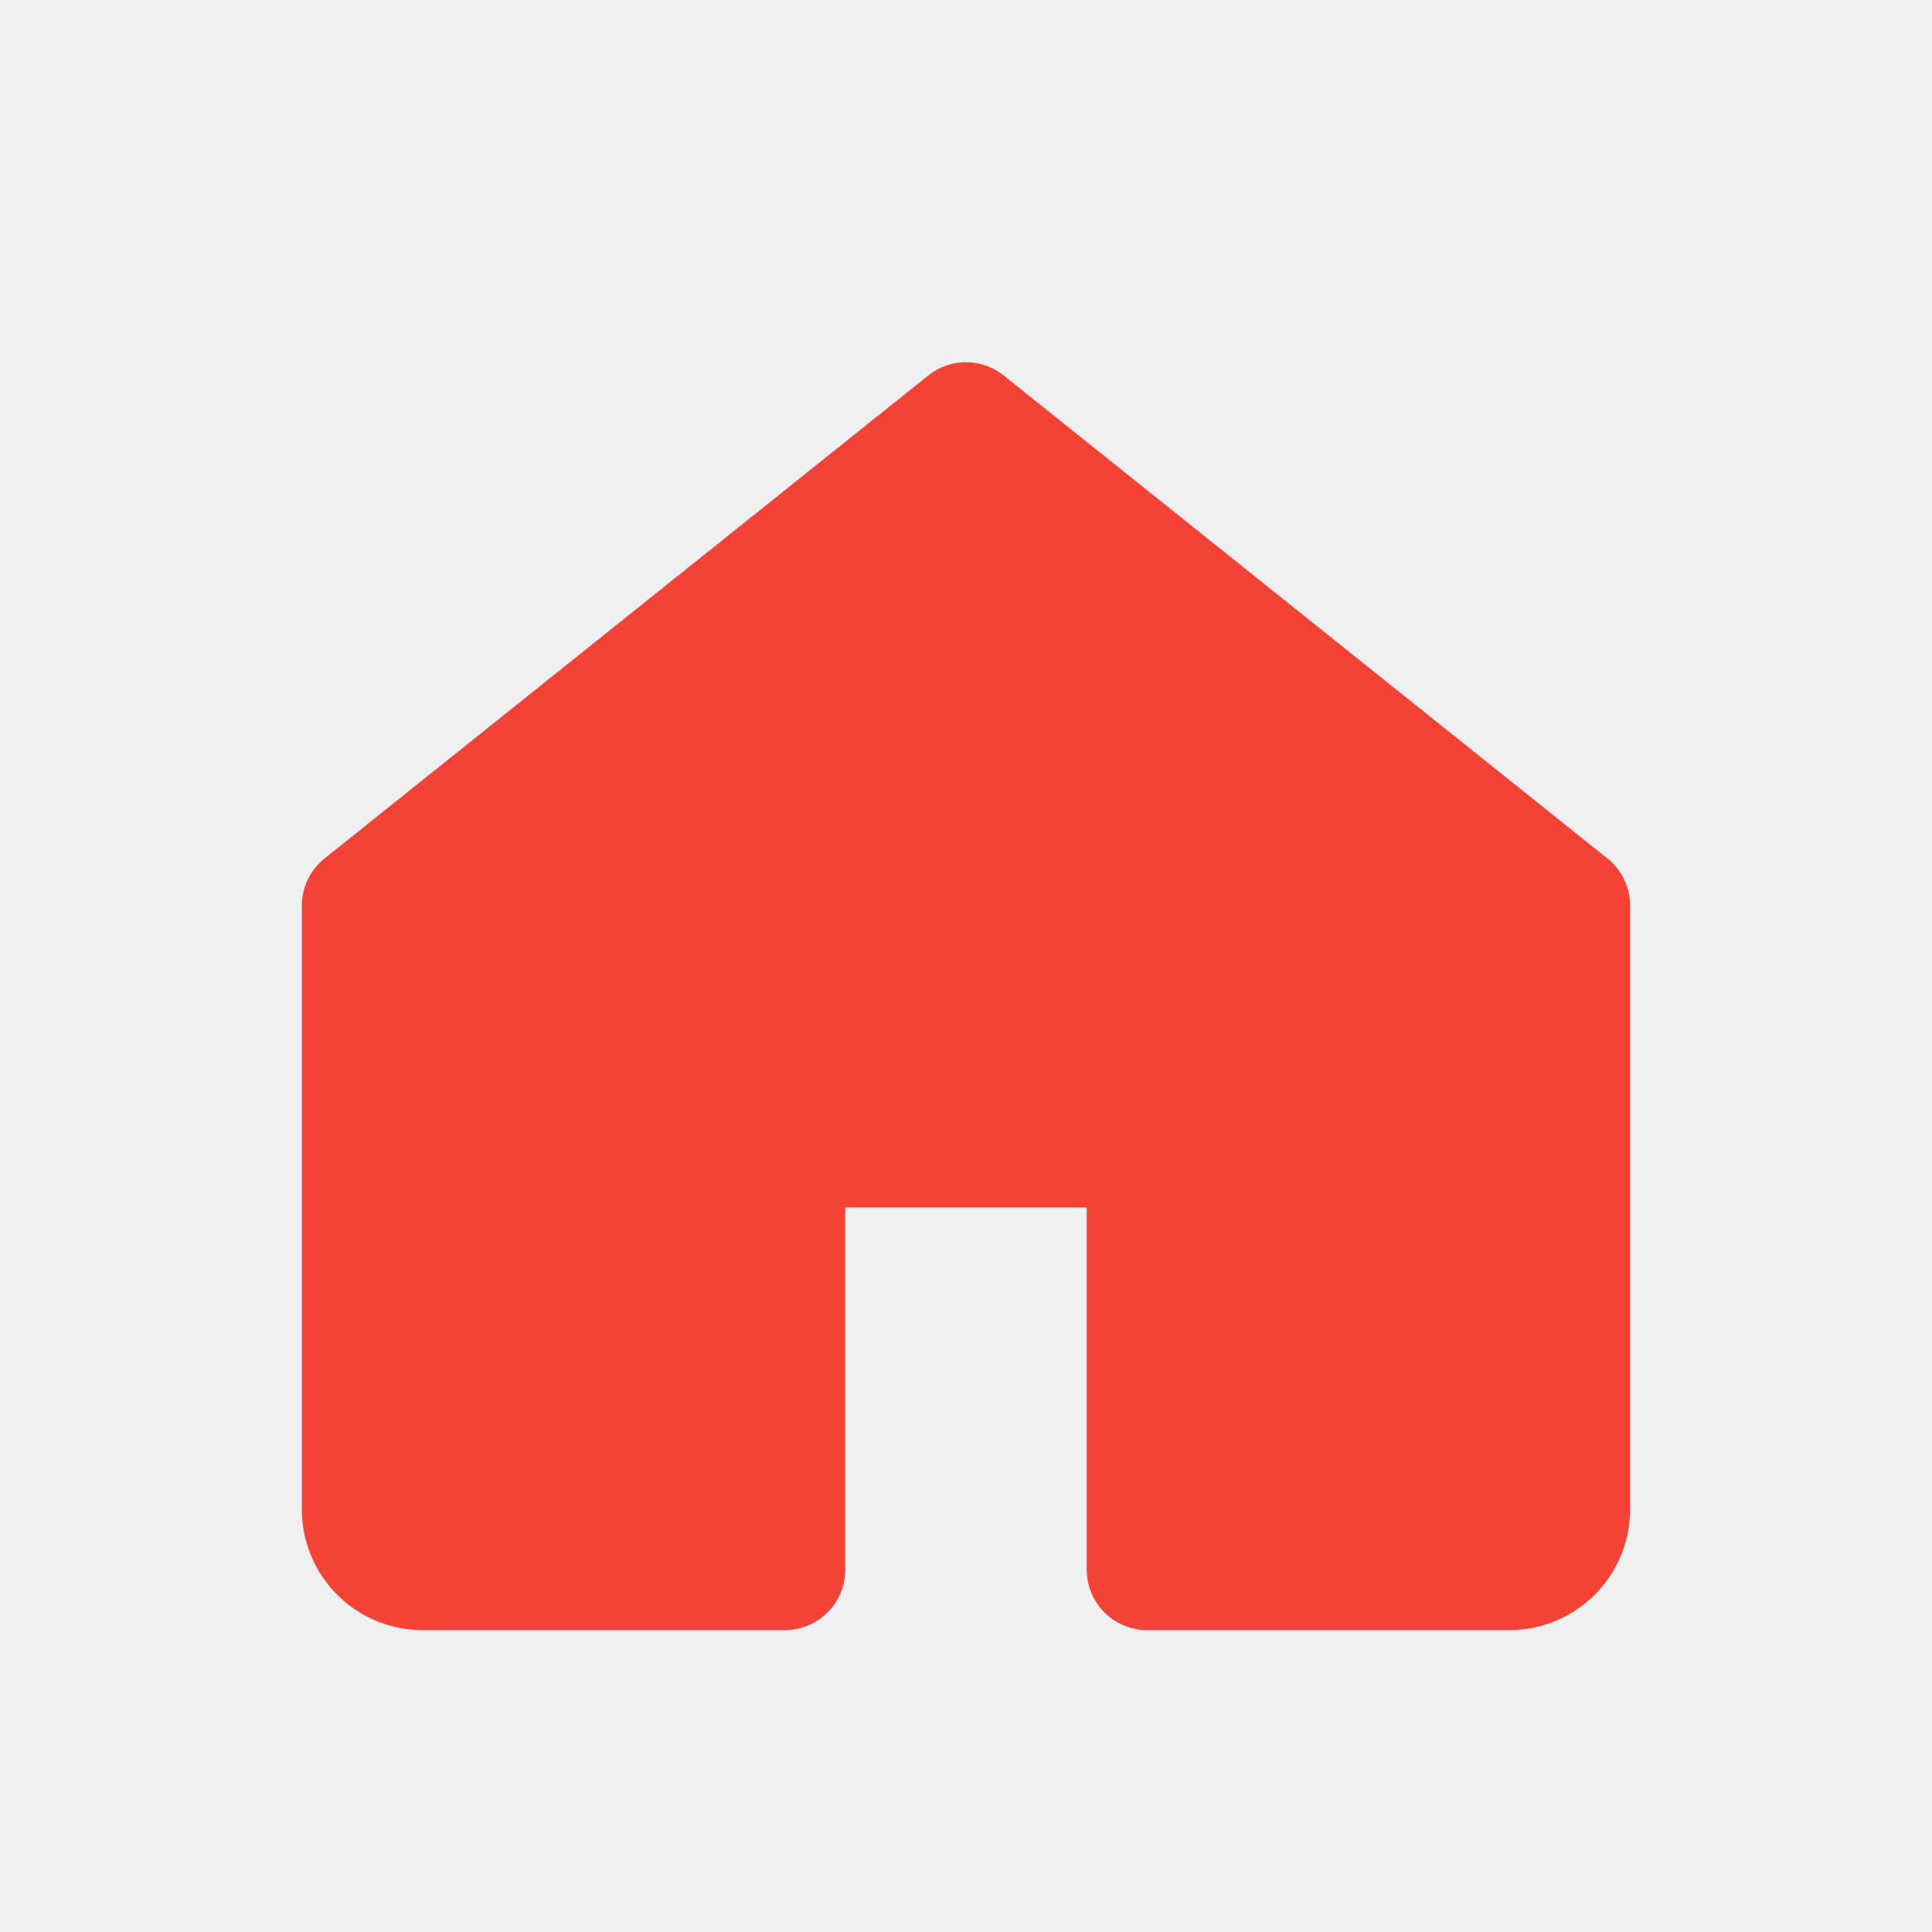
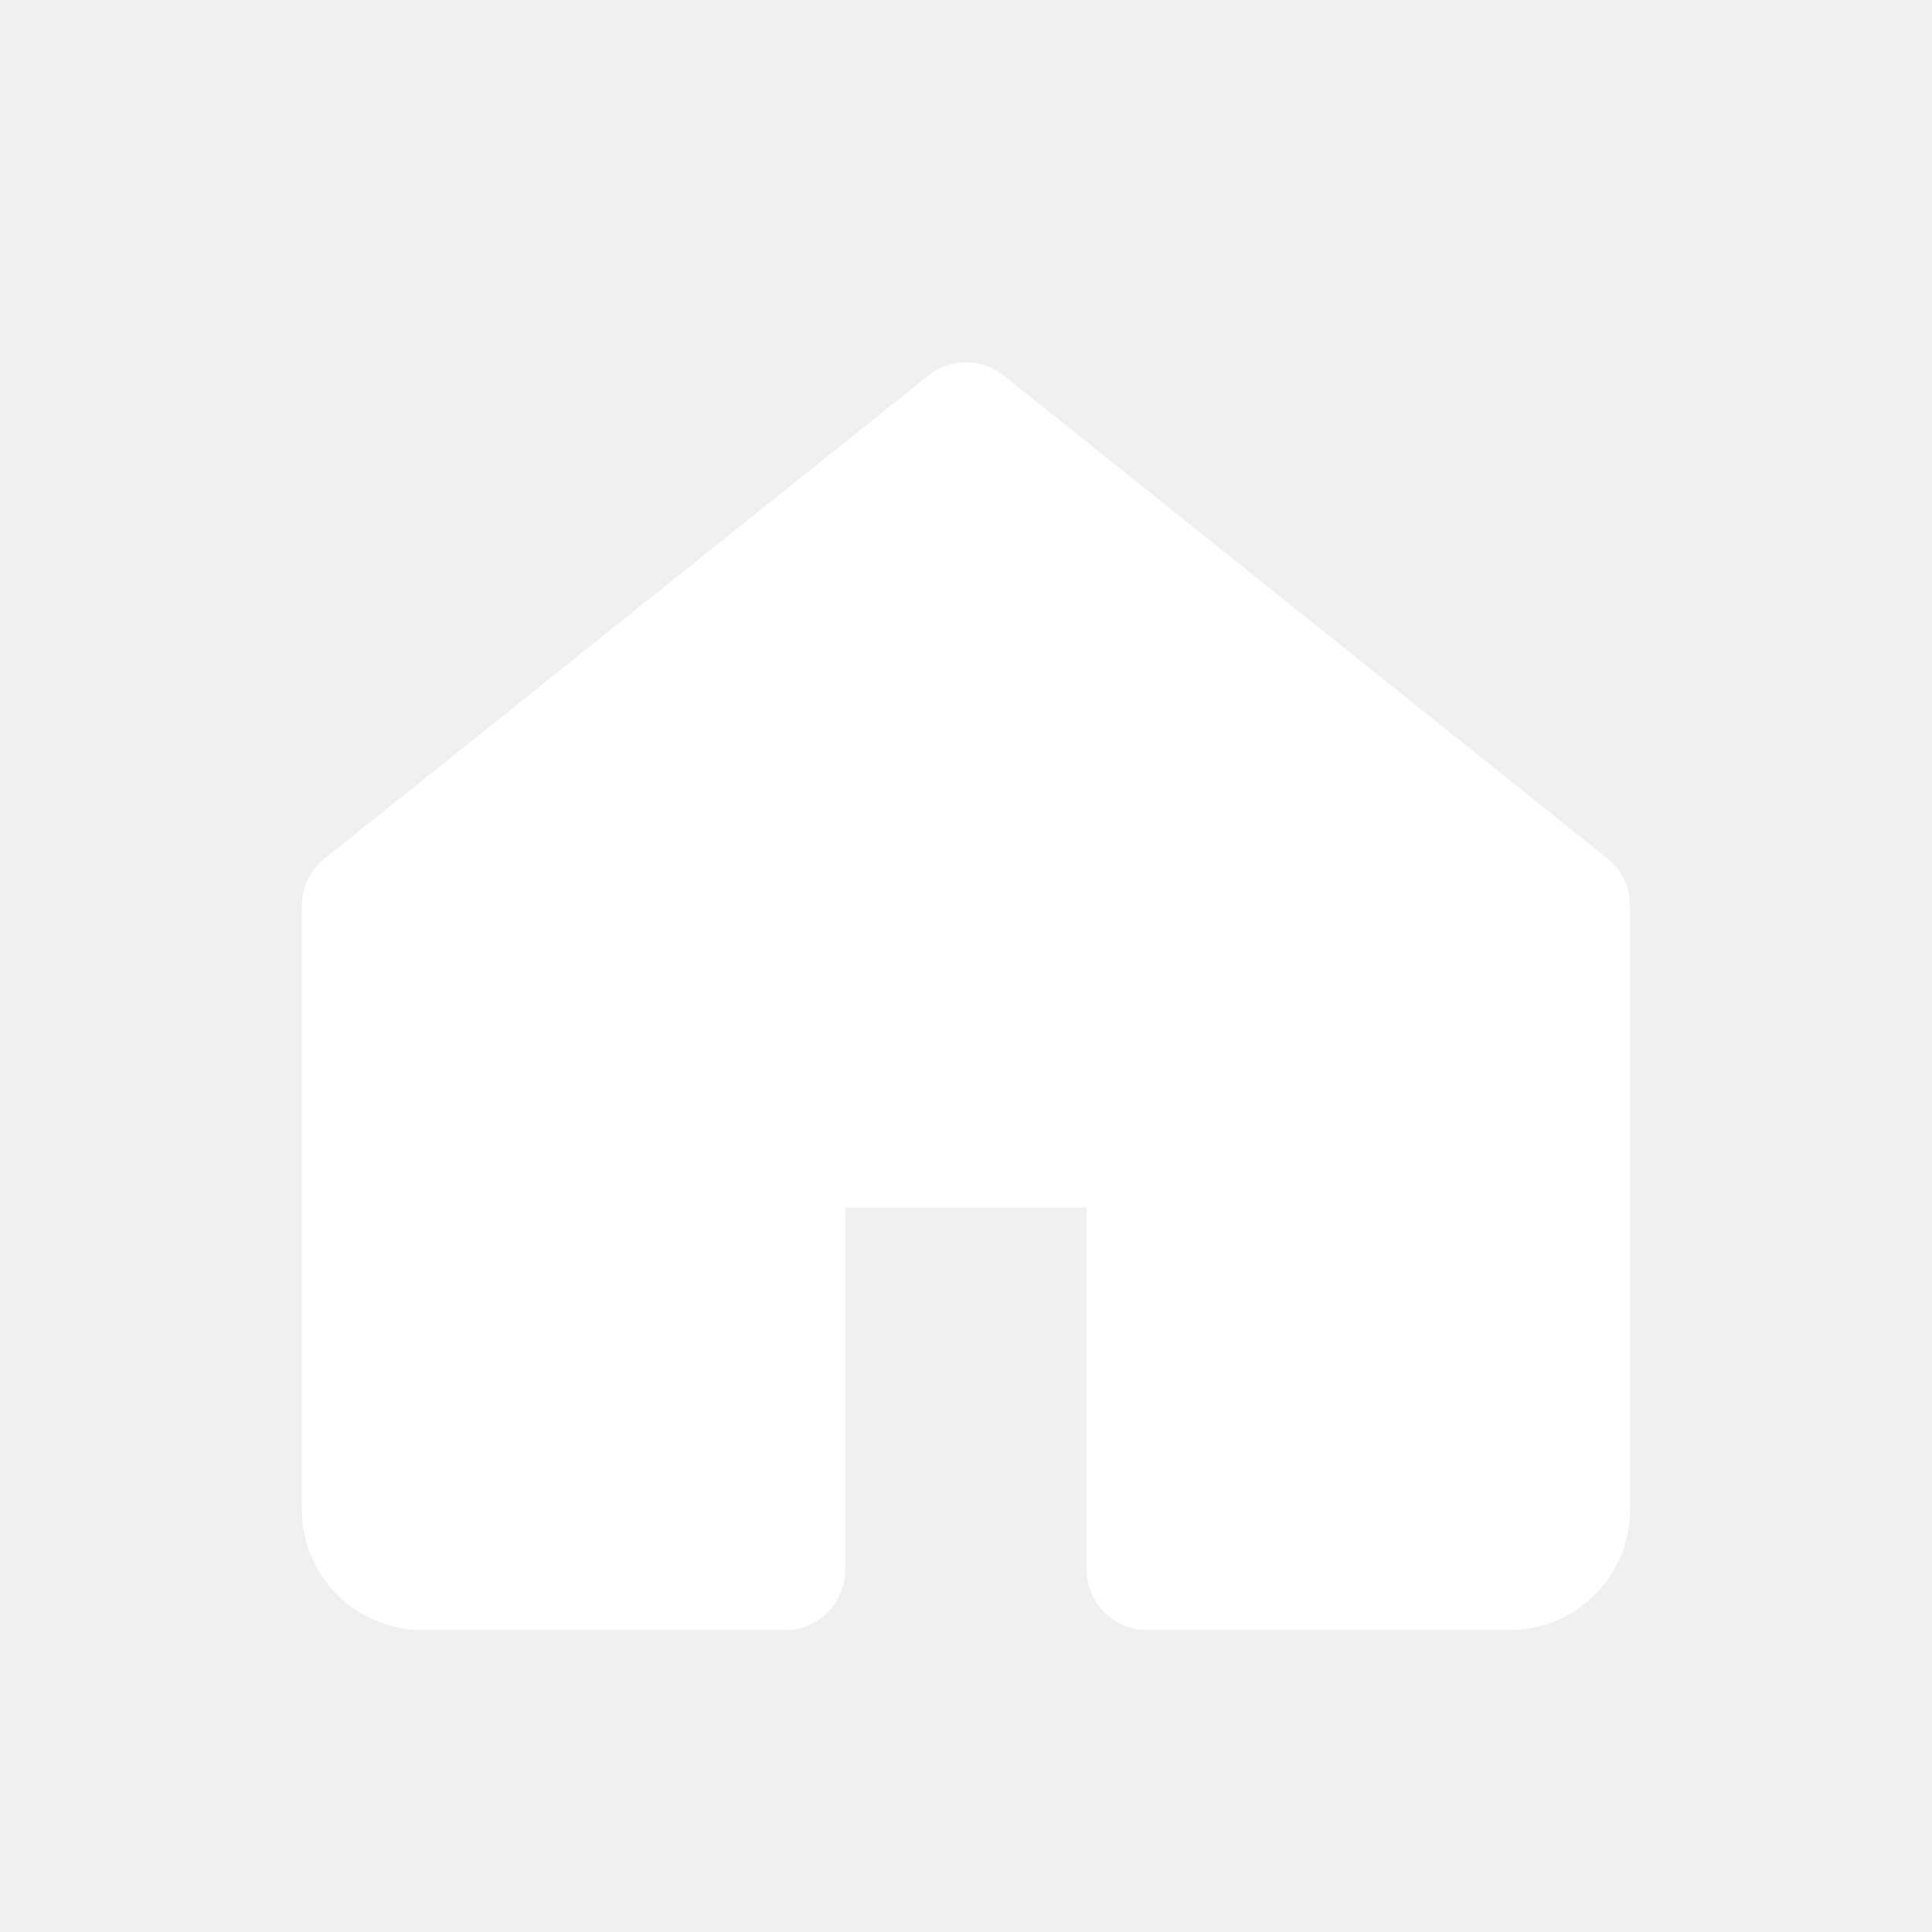
<svg xmlns="http://www.w3.org/2000/svg" width="64" height="64" viewBox="0 0 64 64">
-   <path d="M12 30 32 14l20 16v20a2 2 0 0 1-2 2H38V38H26v14H14a2 2 0 0 1-2-2Z" fill="#F44336" stroke="#F44336" stroke-width="4" stroke-linejoin="round" />
+   <path d="M12 30 32 14l20 16v20a2 2 0 0 1-2 2H38V38H26v14H14a2 2 0 0 1-2-2Z" fill="#FFFFFF" stroke="#FFFFFF" stroke-width="4" stroke-linejoin="round" />
</svg>
